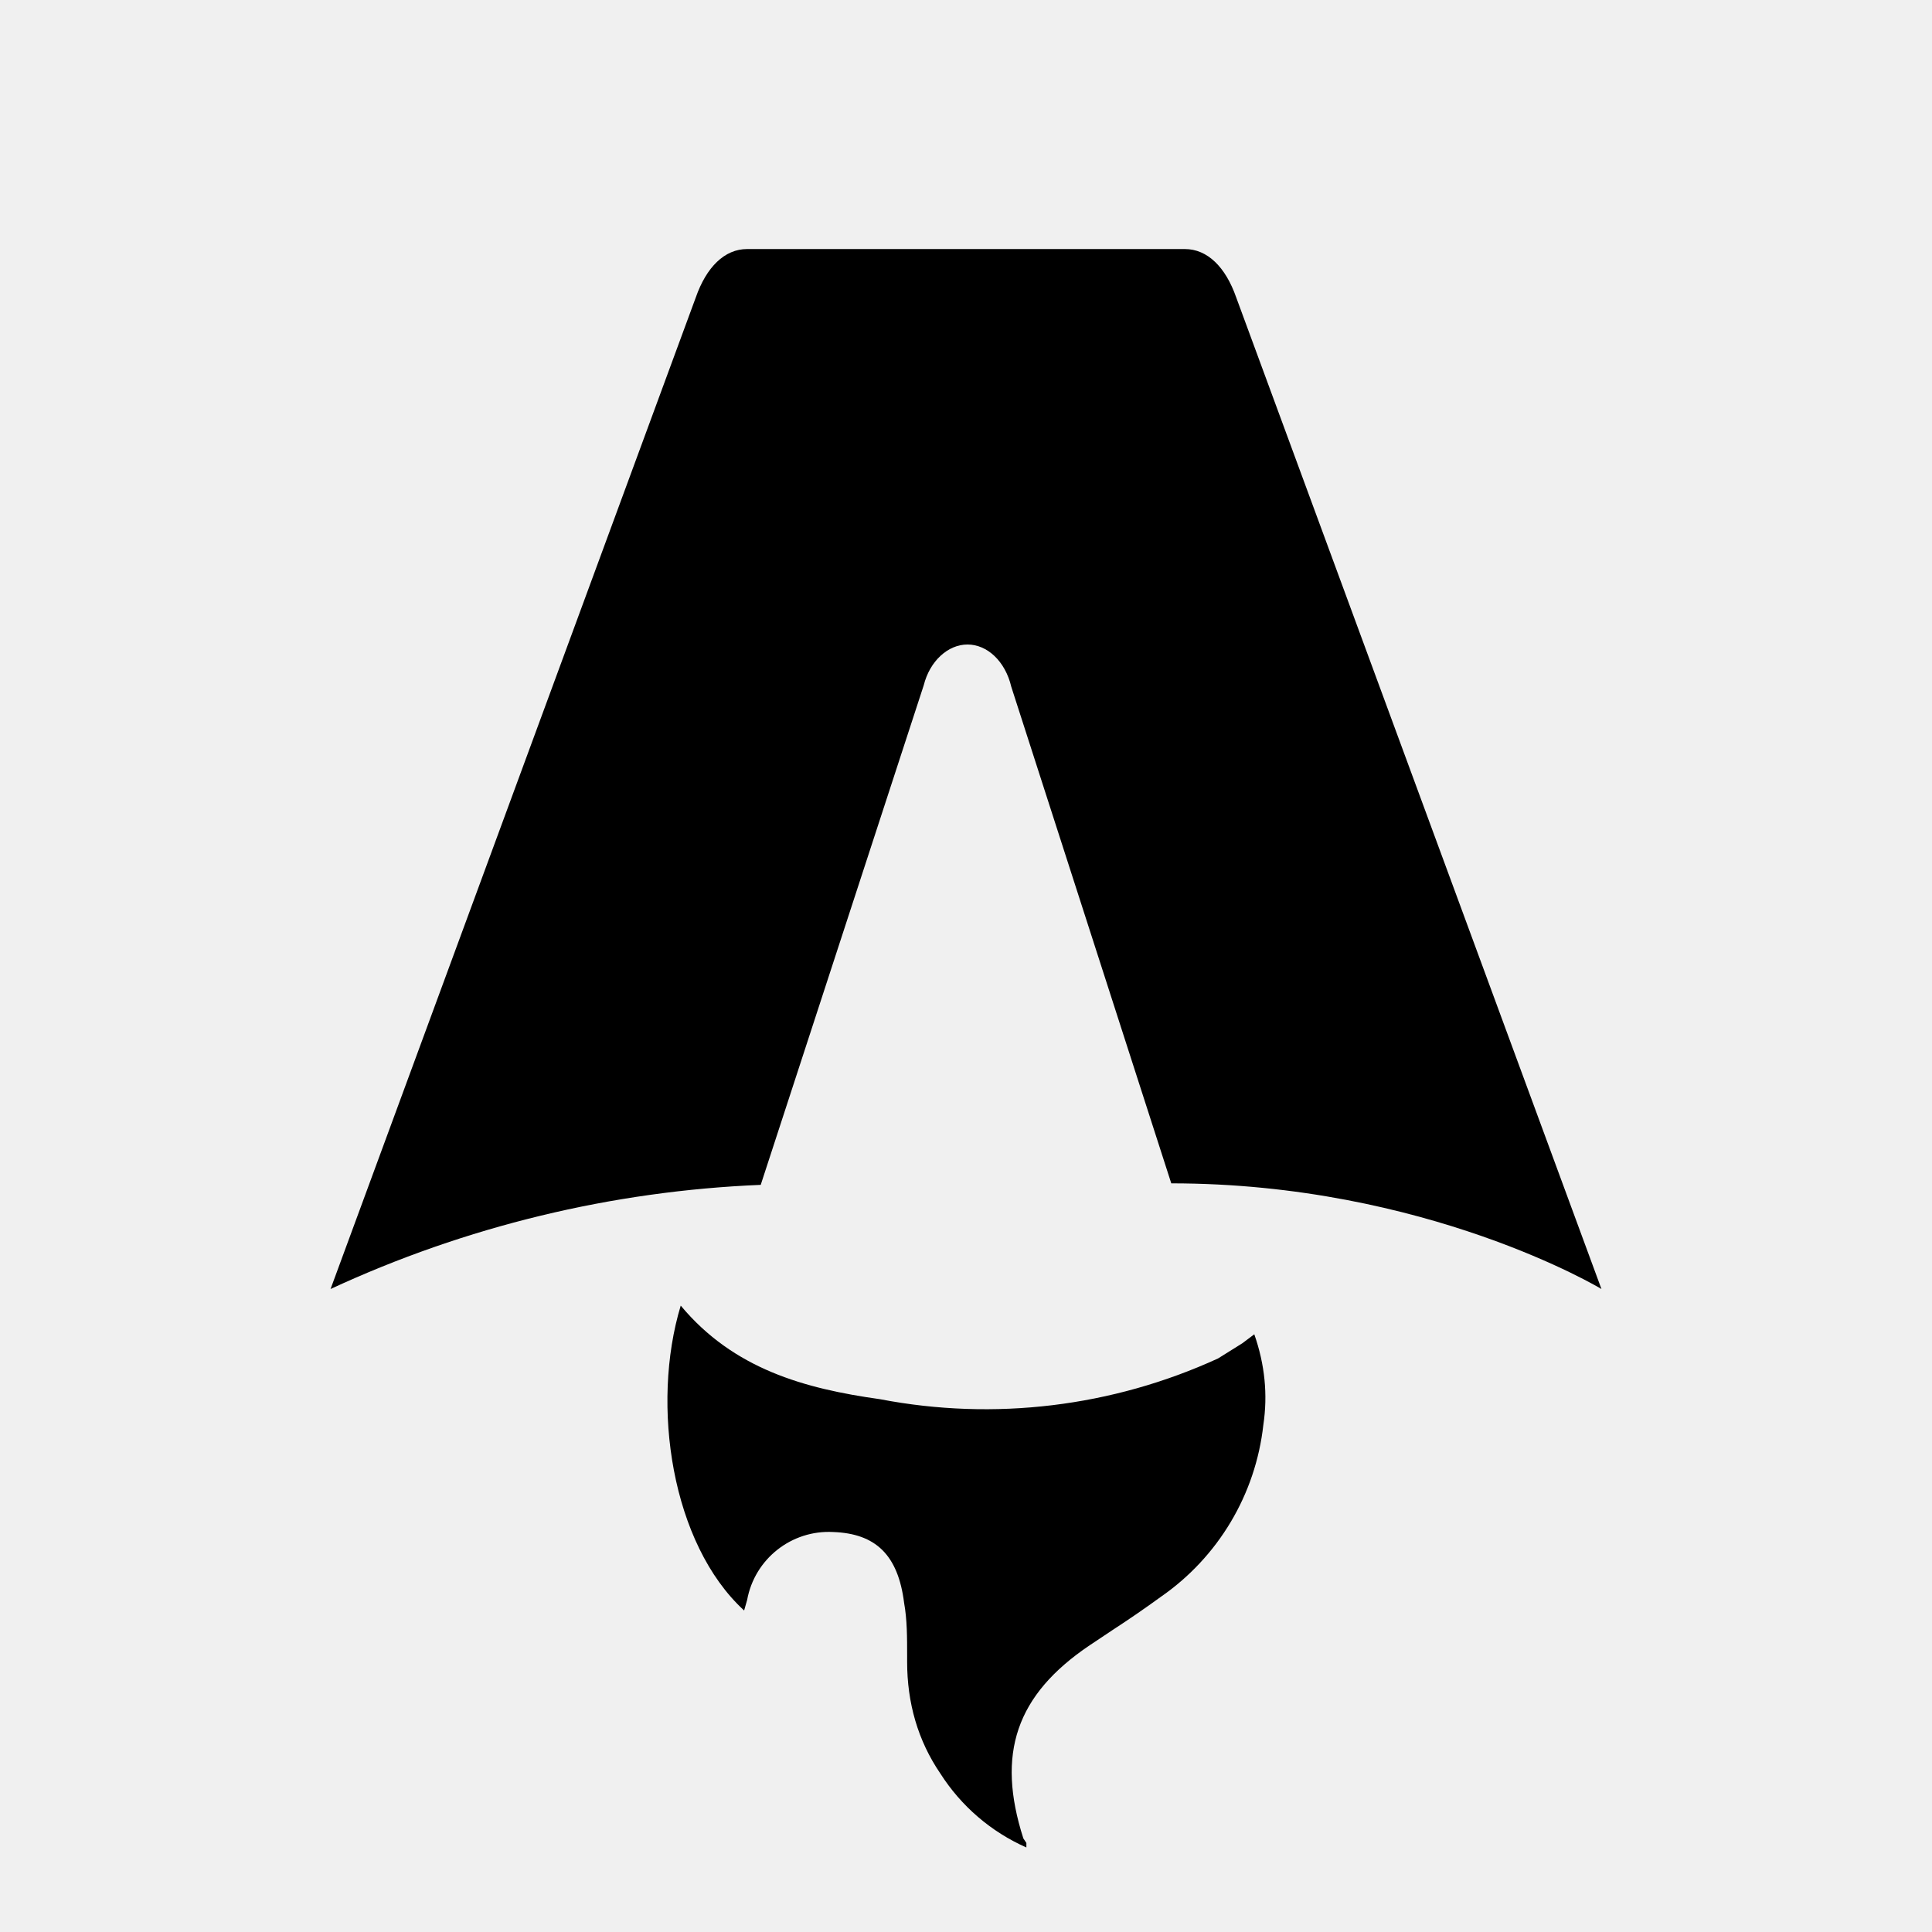
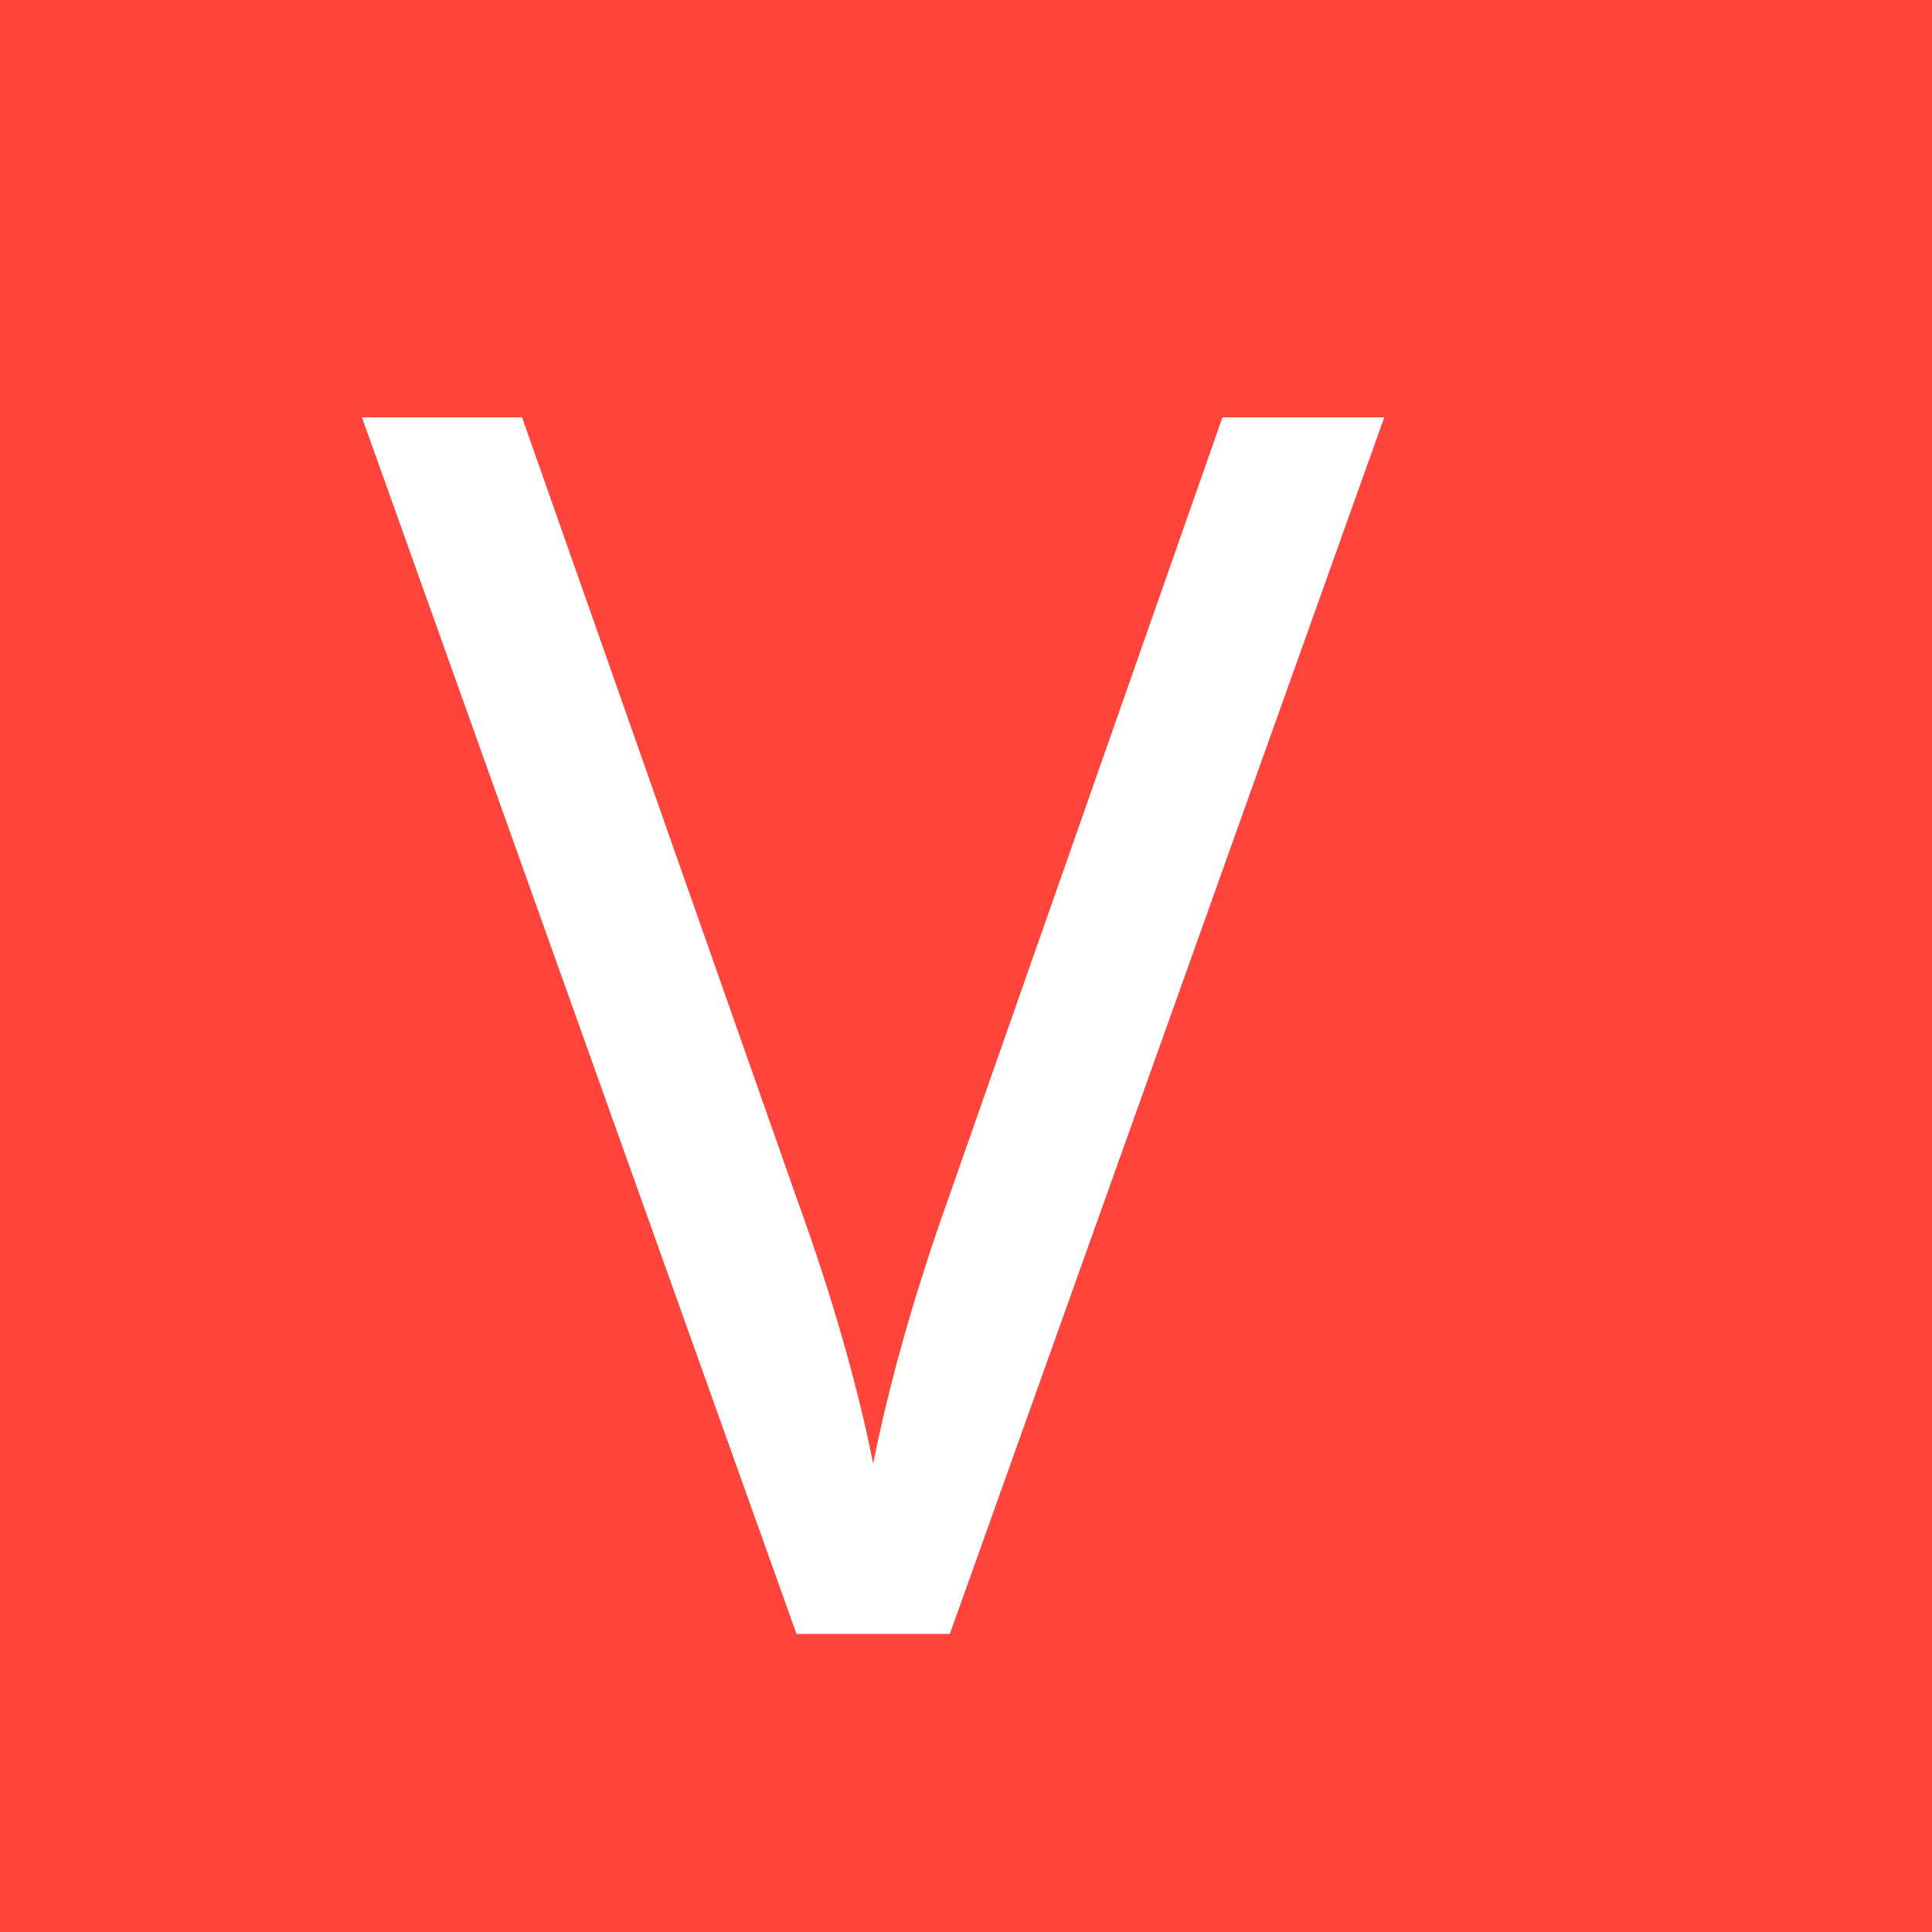
- <svg xmlns="http://www.w3.org/2000/svg" fill="none" viewBox="0 0 128 128">
-   <path d="M50.4 78.5a75.1 75.1 0 0 0-28.5 6.9l24.2-65.7c.7-2 1.9-3.2 3.4-3.2h29c1.5 0 2.7 1.2 3.4 3.2l24.2 65.7s-11.6-7-28.5-7L67 45.5c-.4-1.7-1.6-2.8-2.9-2.8-1.3 0-2.5 1.1-2.9 2.7L50.4 78.5Zm-1.1 28.2Zm-4.2-20.2c-2 6.6-.6 15.8 4.2 20.2a17.5 17.5 0 0 1 .2-.7 5.5 5.5 0 0 1 5.7-4.5c2.8.1 4.3 1.5 4.7 4.7.2 1.1.2 2.3.2 3.5v.4c0 2.7.7 5.2 2.2 7.4a13 13 0 0 0 5.7 4.9v-.3l-.2-.3c-1.8-5.6-.5-9.5 4.4-12.8l1.5-1a73 73 0 0 0 3.2-2.2 16 16 0 0 0 6.8-11.4c.3-2 .1-4-.6-6l-.8.6-1.6 1a37 37 0 0 1-22.4 2.7c-5-.7-9.7-2-13.2-6.2Z" />
-   <style>
-         path { fill: #000; }
-         @media (prefers-color-scheme: dark) {
-             path { fill: #FFF; }
-         }
-     </style>
+ <svg xmlns="http://www.w3.org/2000/svg" width="200mm" height="200mm" viewBox="0 0 200 200" version="1.1" id="svg1">
+   <defs id="defs1" />
+   <g id="layer2">
+     <rect style="fill:#ff453b;fill-opacity:1;stroke-width:0" id="rect1" width="200" height="200" x="0" y="-1.110223e-16" />
+   </g>
+   <g id="layer1">
+     <text xml:space="preserve" style="font-style:normal;font-variant:normal;font-weight:normal;font-stretch:normal;font-size:176.389px;font-family:'PP Editorial New';-inkscape-font-specification:'PP Editorial New';text-align:start;writing-mode:lr-tb;direction:ltr;text-anchor:start;fill:#ffffff;fill-opacity:1;stroke-width:0" x="37.47" y="169.145" id="text1">
+       <tspan id="tspan1" style="font-style:normal;font-variant:normal;font-weight:normal;font-stretch:normal;font-size:176.389px;font-family:'PP Editorial New';-inkscape-font-specification:'PP Editorial New';fill:#ffffff;fill-opacity:1;stroke-width:0" x="37.47" y="169.145">V</tspan>
+     </text>
+   </g>
</svg>
